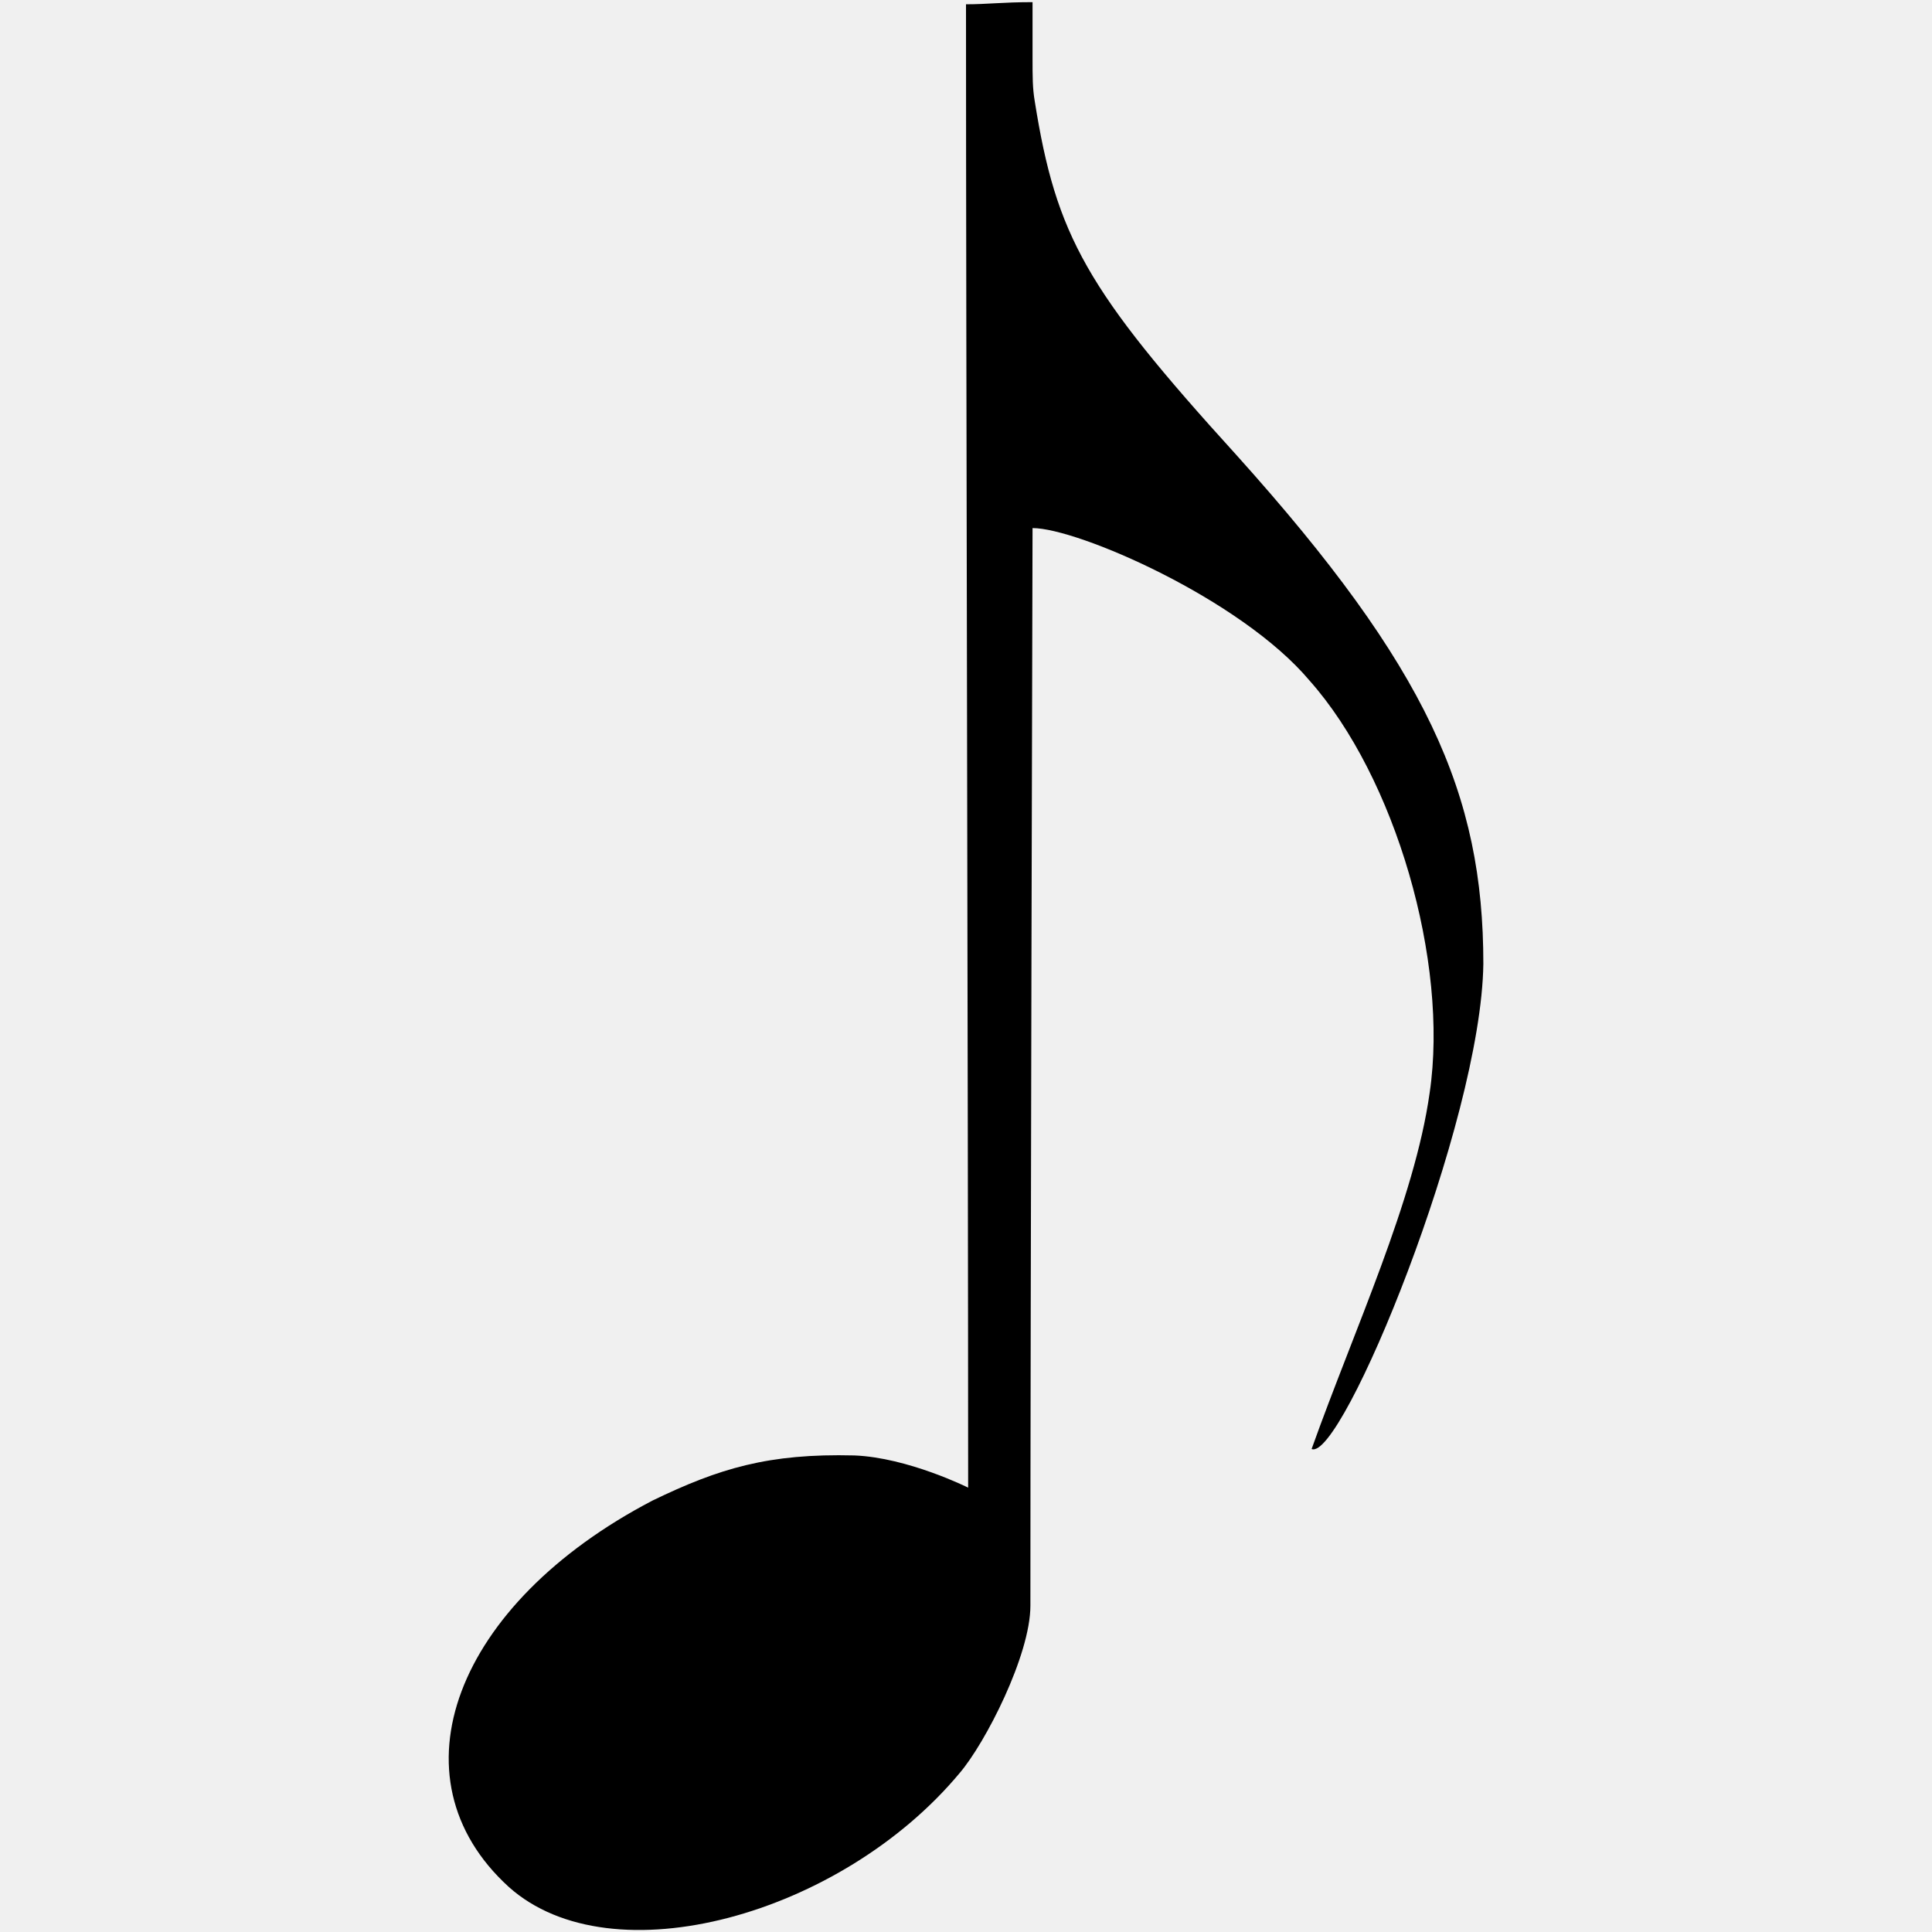
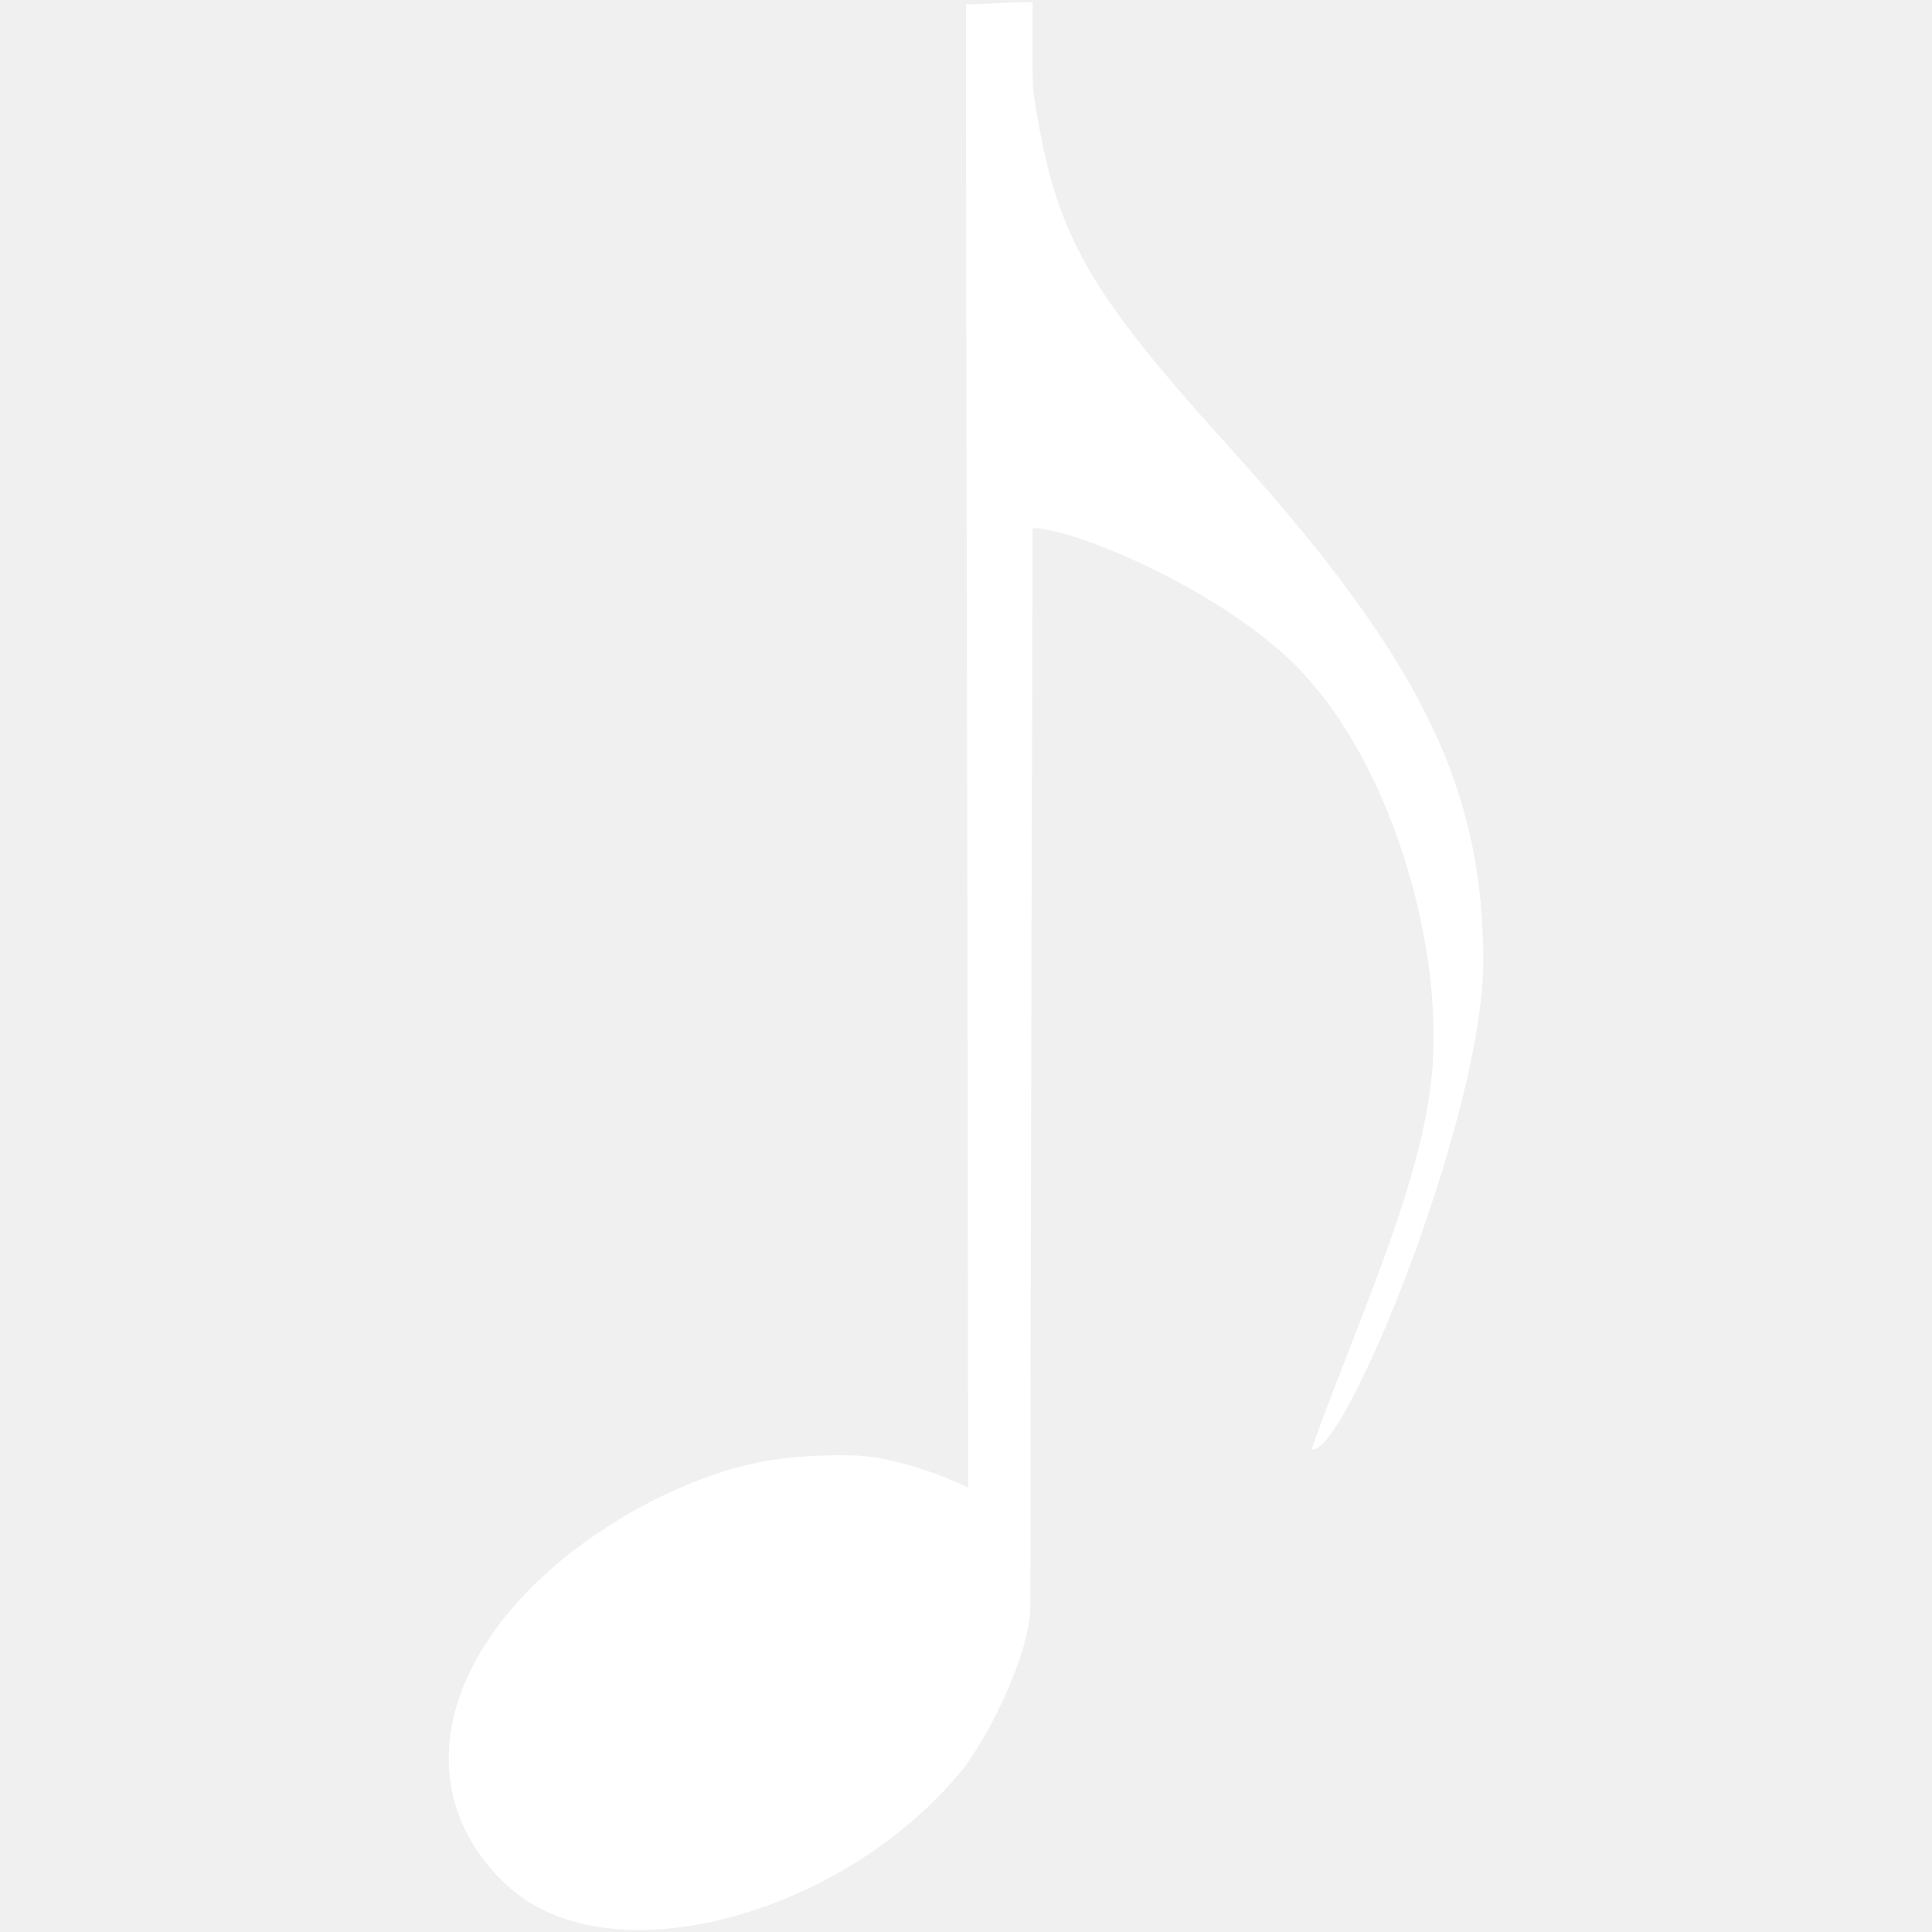
- <svg xmlns="http://www.w3.org/2000/svg" version="1.0" width="90" height="90">
+ <svg xmlns="http://www.w3.org/2000/svg" fill="white" version="1.0" width="90" height="90">
  <path d="M 23.7,87.9 C 18.1,82.8 21.2,74.7 30.4,69.9 C 33.5,68.4 35.8,67.7 39.8,67.8 C 42.3,67.9 45.1,69.3 45.1,69.3 C 45.1,51.2 45.0,17.0 45.0,0.2 C 46.0,0.2 46.7,0.1 48.1,0.1 C 48.1,1.1 48.1,1.9 48.1,2.7 C 48.1,3.6 48.1,4.1 48.2,4.7 C 49.2,11.0 50.6,13.5 57.6,21.2 C 66.5,31.1 69.1,37.0 69.1,44.9 C 69.0,52.3 62.5,68.1 61.1,67.5 C 63.1,61.9 65.9,55.9 66.6,50.9 C 67.5,44.8 65.0,36.2 61.0,31.7 C 57.8,27.9 50.2,24.6 48.1,24.6 C 48.1,24.6 48.0,61.0 48.0,74.8 C 48.0,77.1 45.9,81.2 44.7,82.6 C 39.2,89.2 28.5,92.2 23.7,87.9 z" />
</svg>
